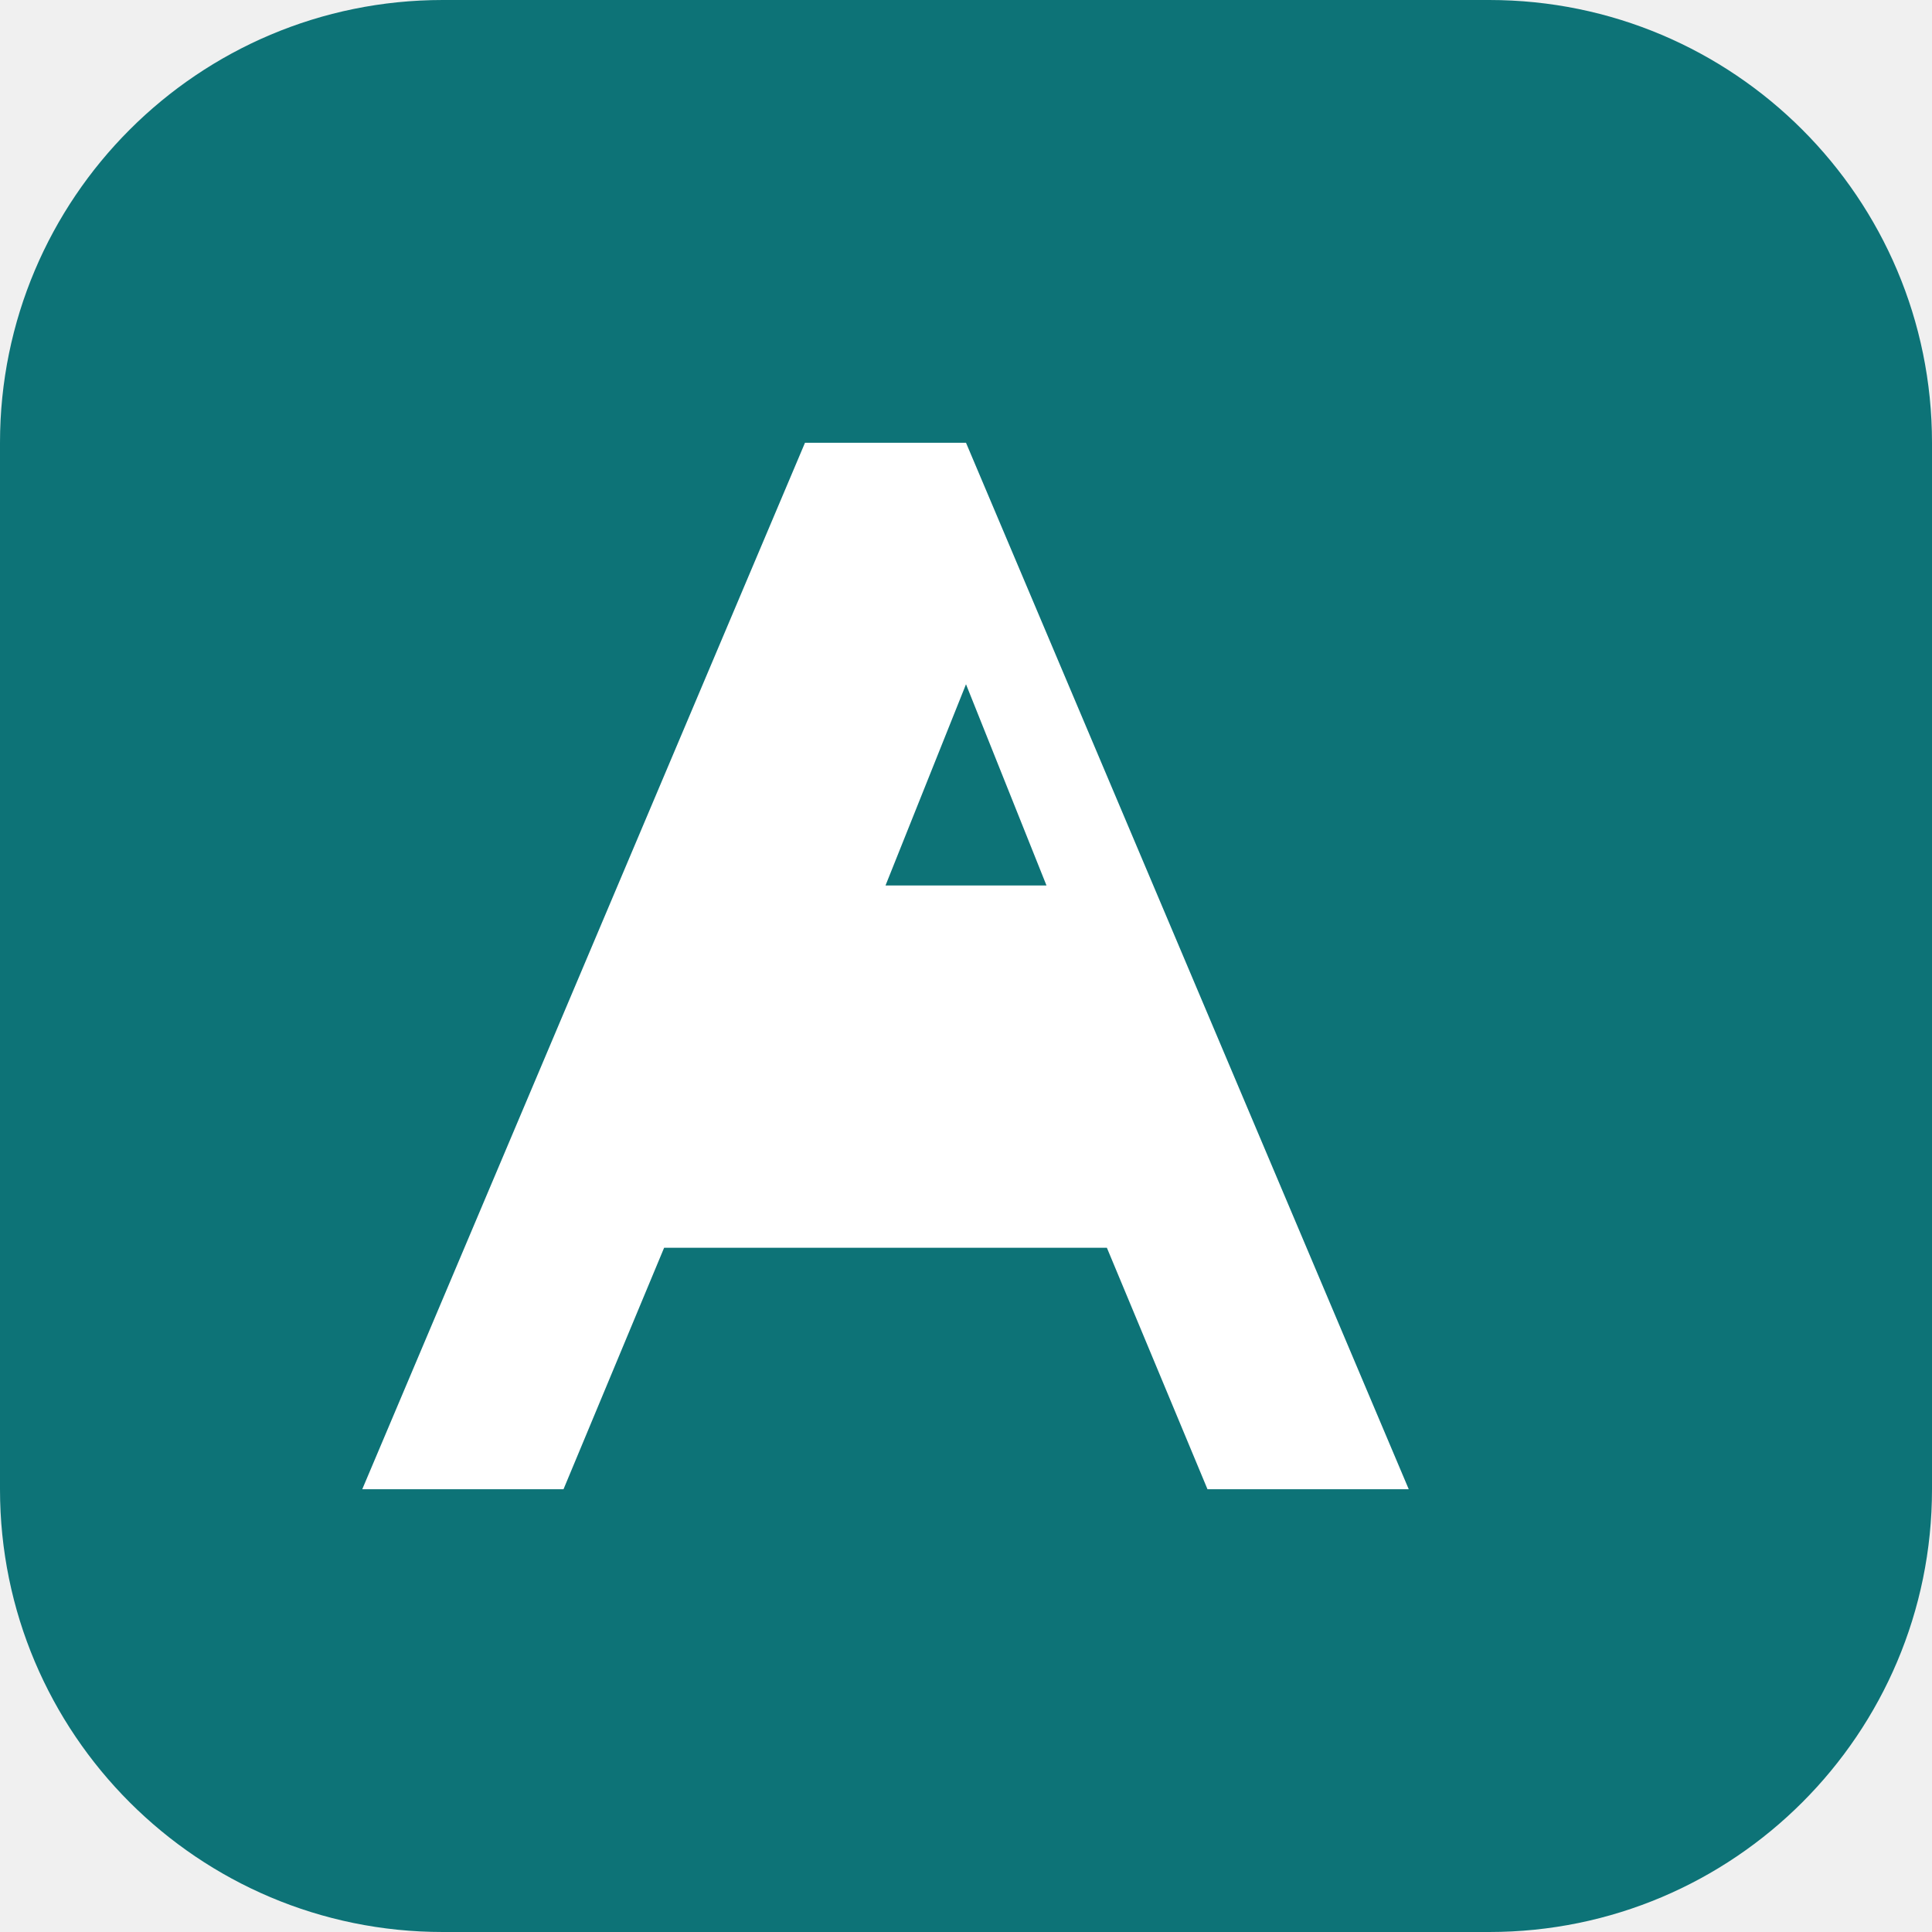
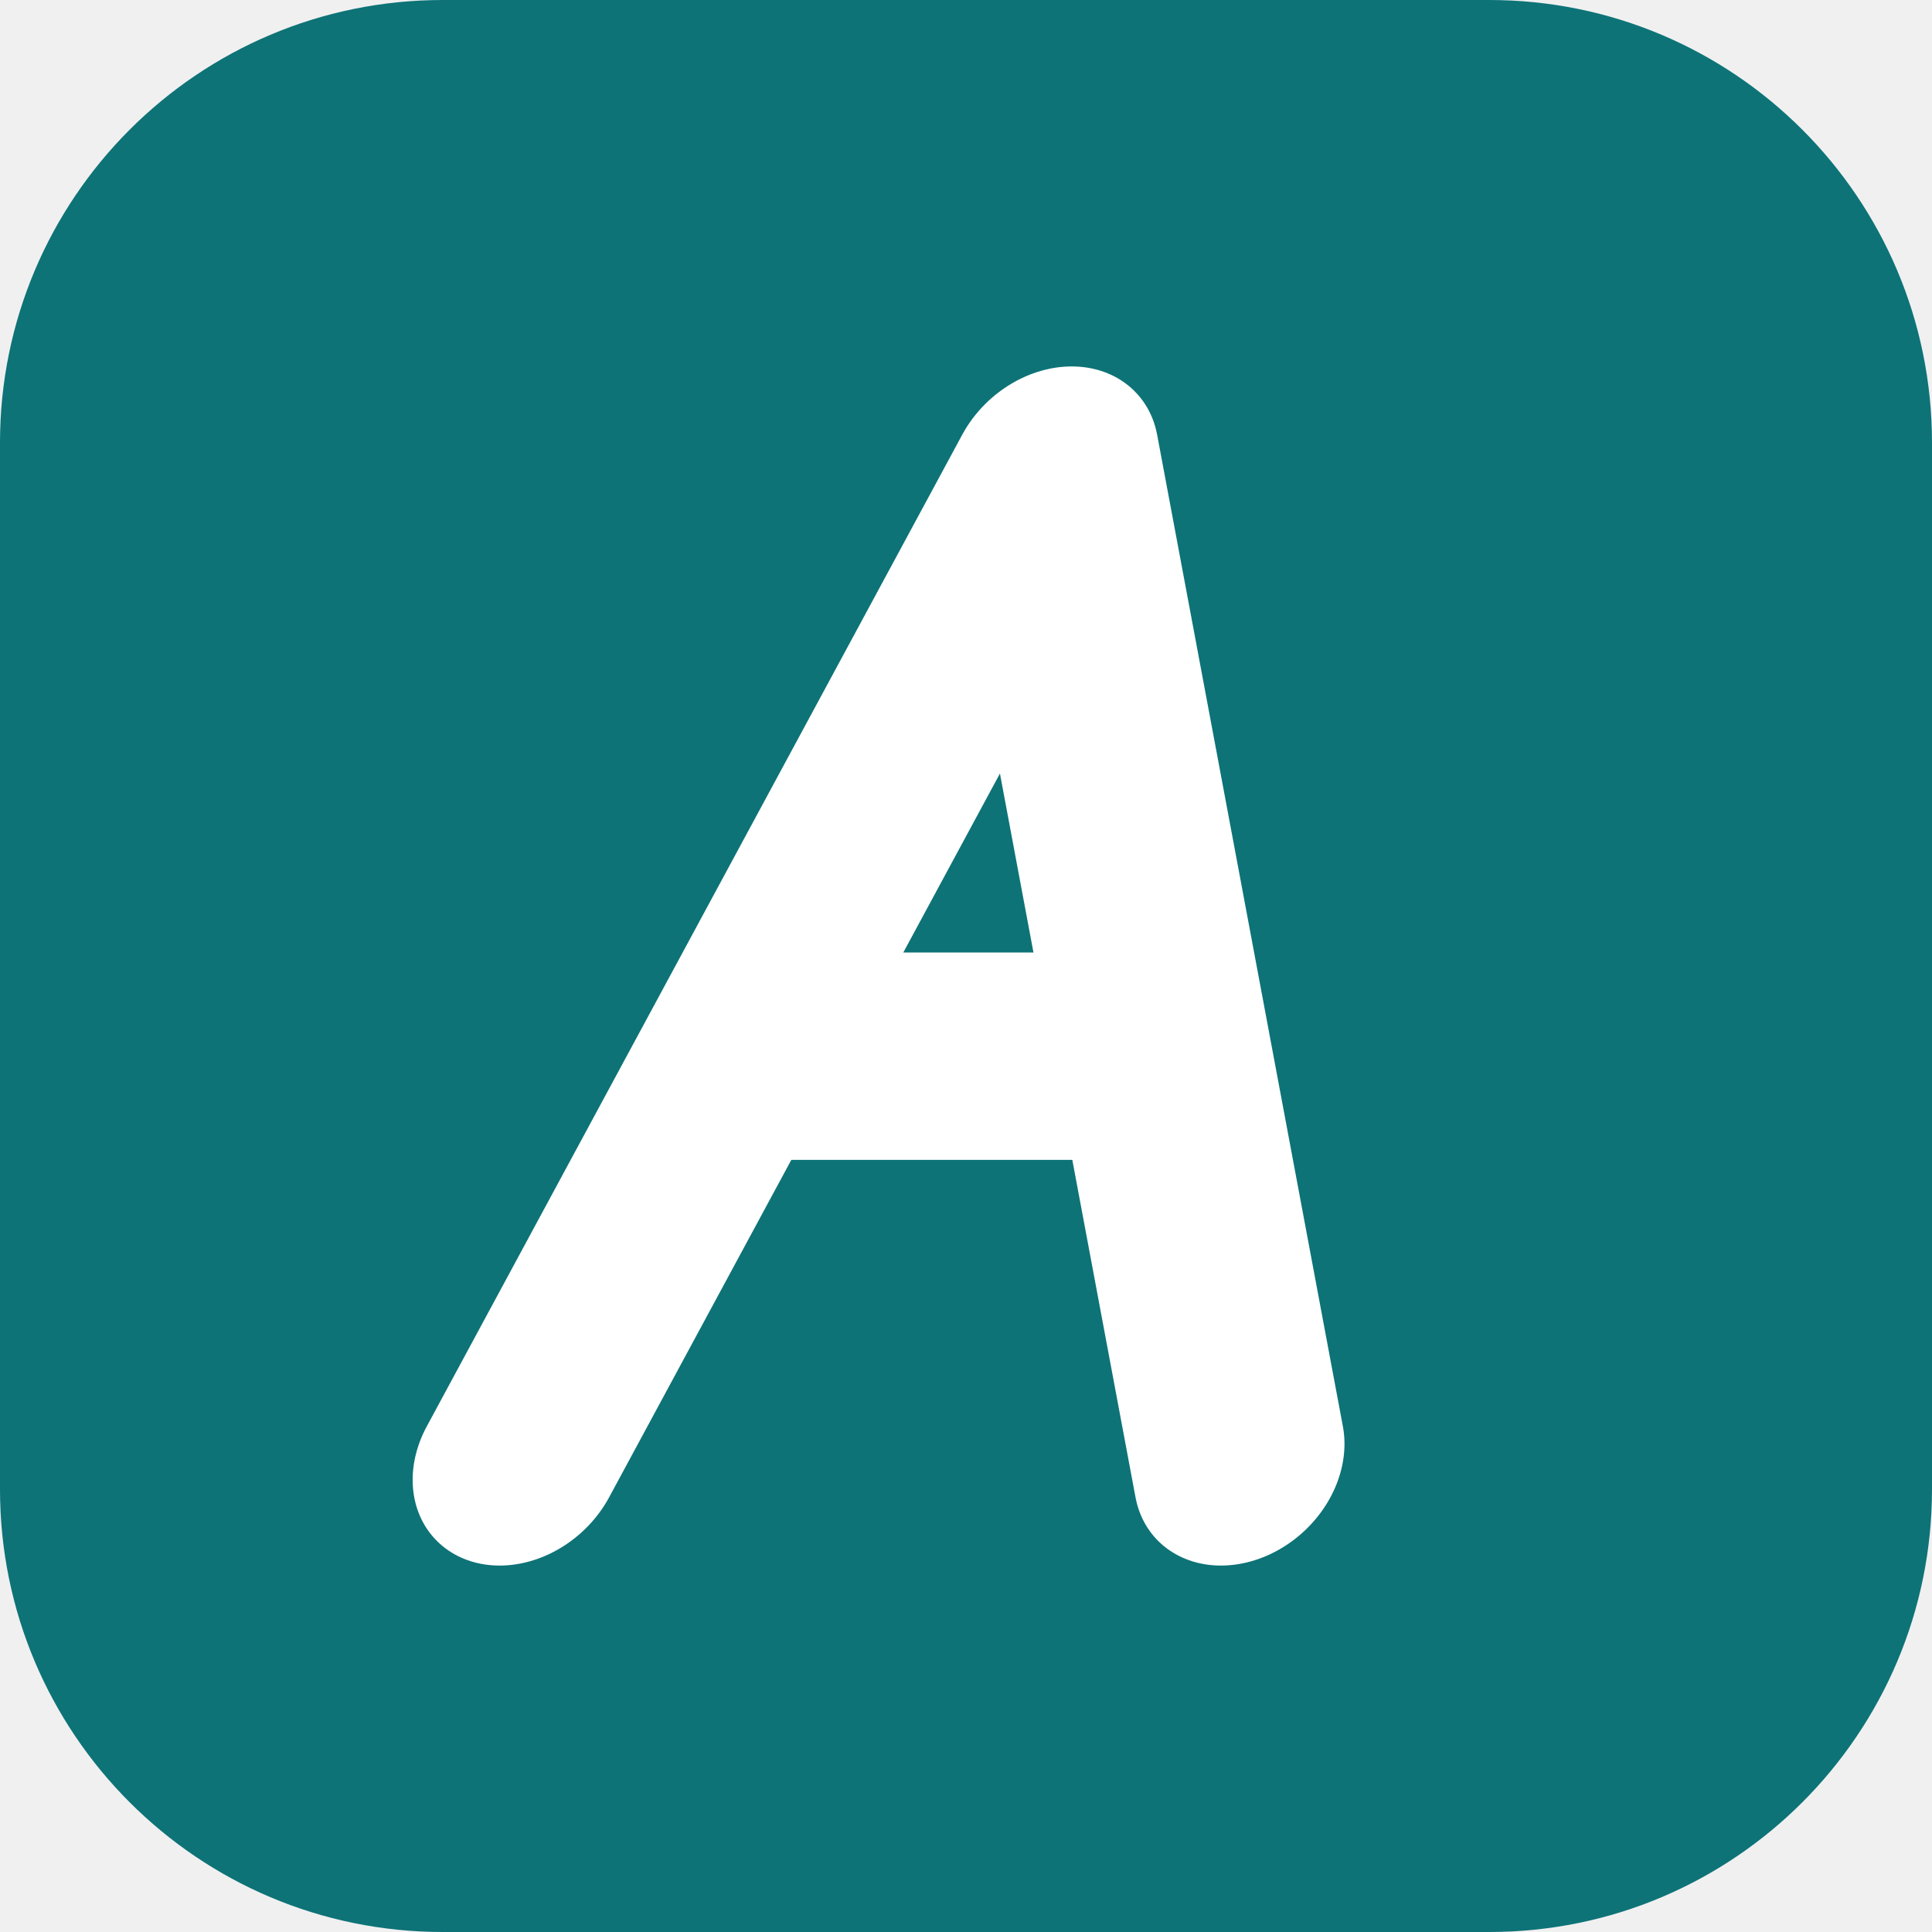
<svg xmlns="http://www.w3.org/2000/svg" viewBox="0 0 48 48" role="img" aria-label="APAAM">
  <rect width="48" height="48" rx="11" fill="#0d7377" />
-   <path fill="#ffffff" d="M24 11 35 37h-5l-2.5-6h-11L14 37H9l11-26h4zm-2 11h4L24 17l-2 5z" />
+   <g fill="none" stroke="#ffffff" stroke-width="4.6" stroke-linecap="round" stroke-linejoin="round">
+     <g transform="translate(24 24)">
+       <g transform="skewX(-10) scale(1.12)">
+         <g transform="translate(-24 -24)">
+           <path d="M16 35 L24 13 L32 35" />
+           <path d="M19.75 26 H28.25" />
+         </g>
+       </g>
+     </g>
+   </g>
</svg>
